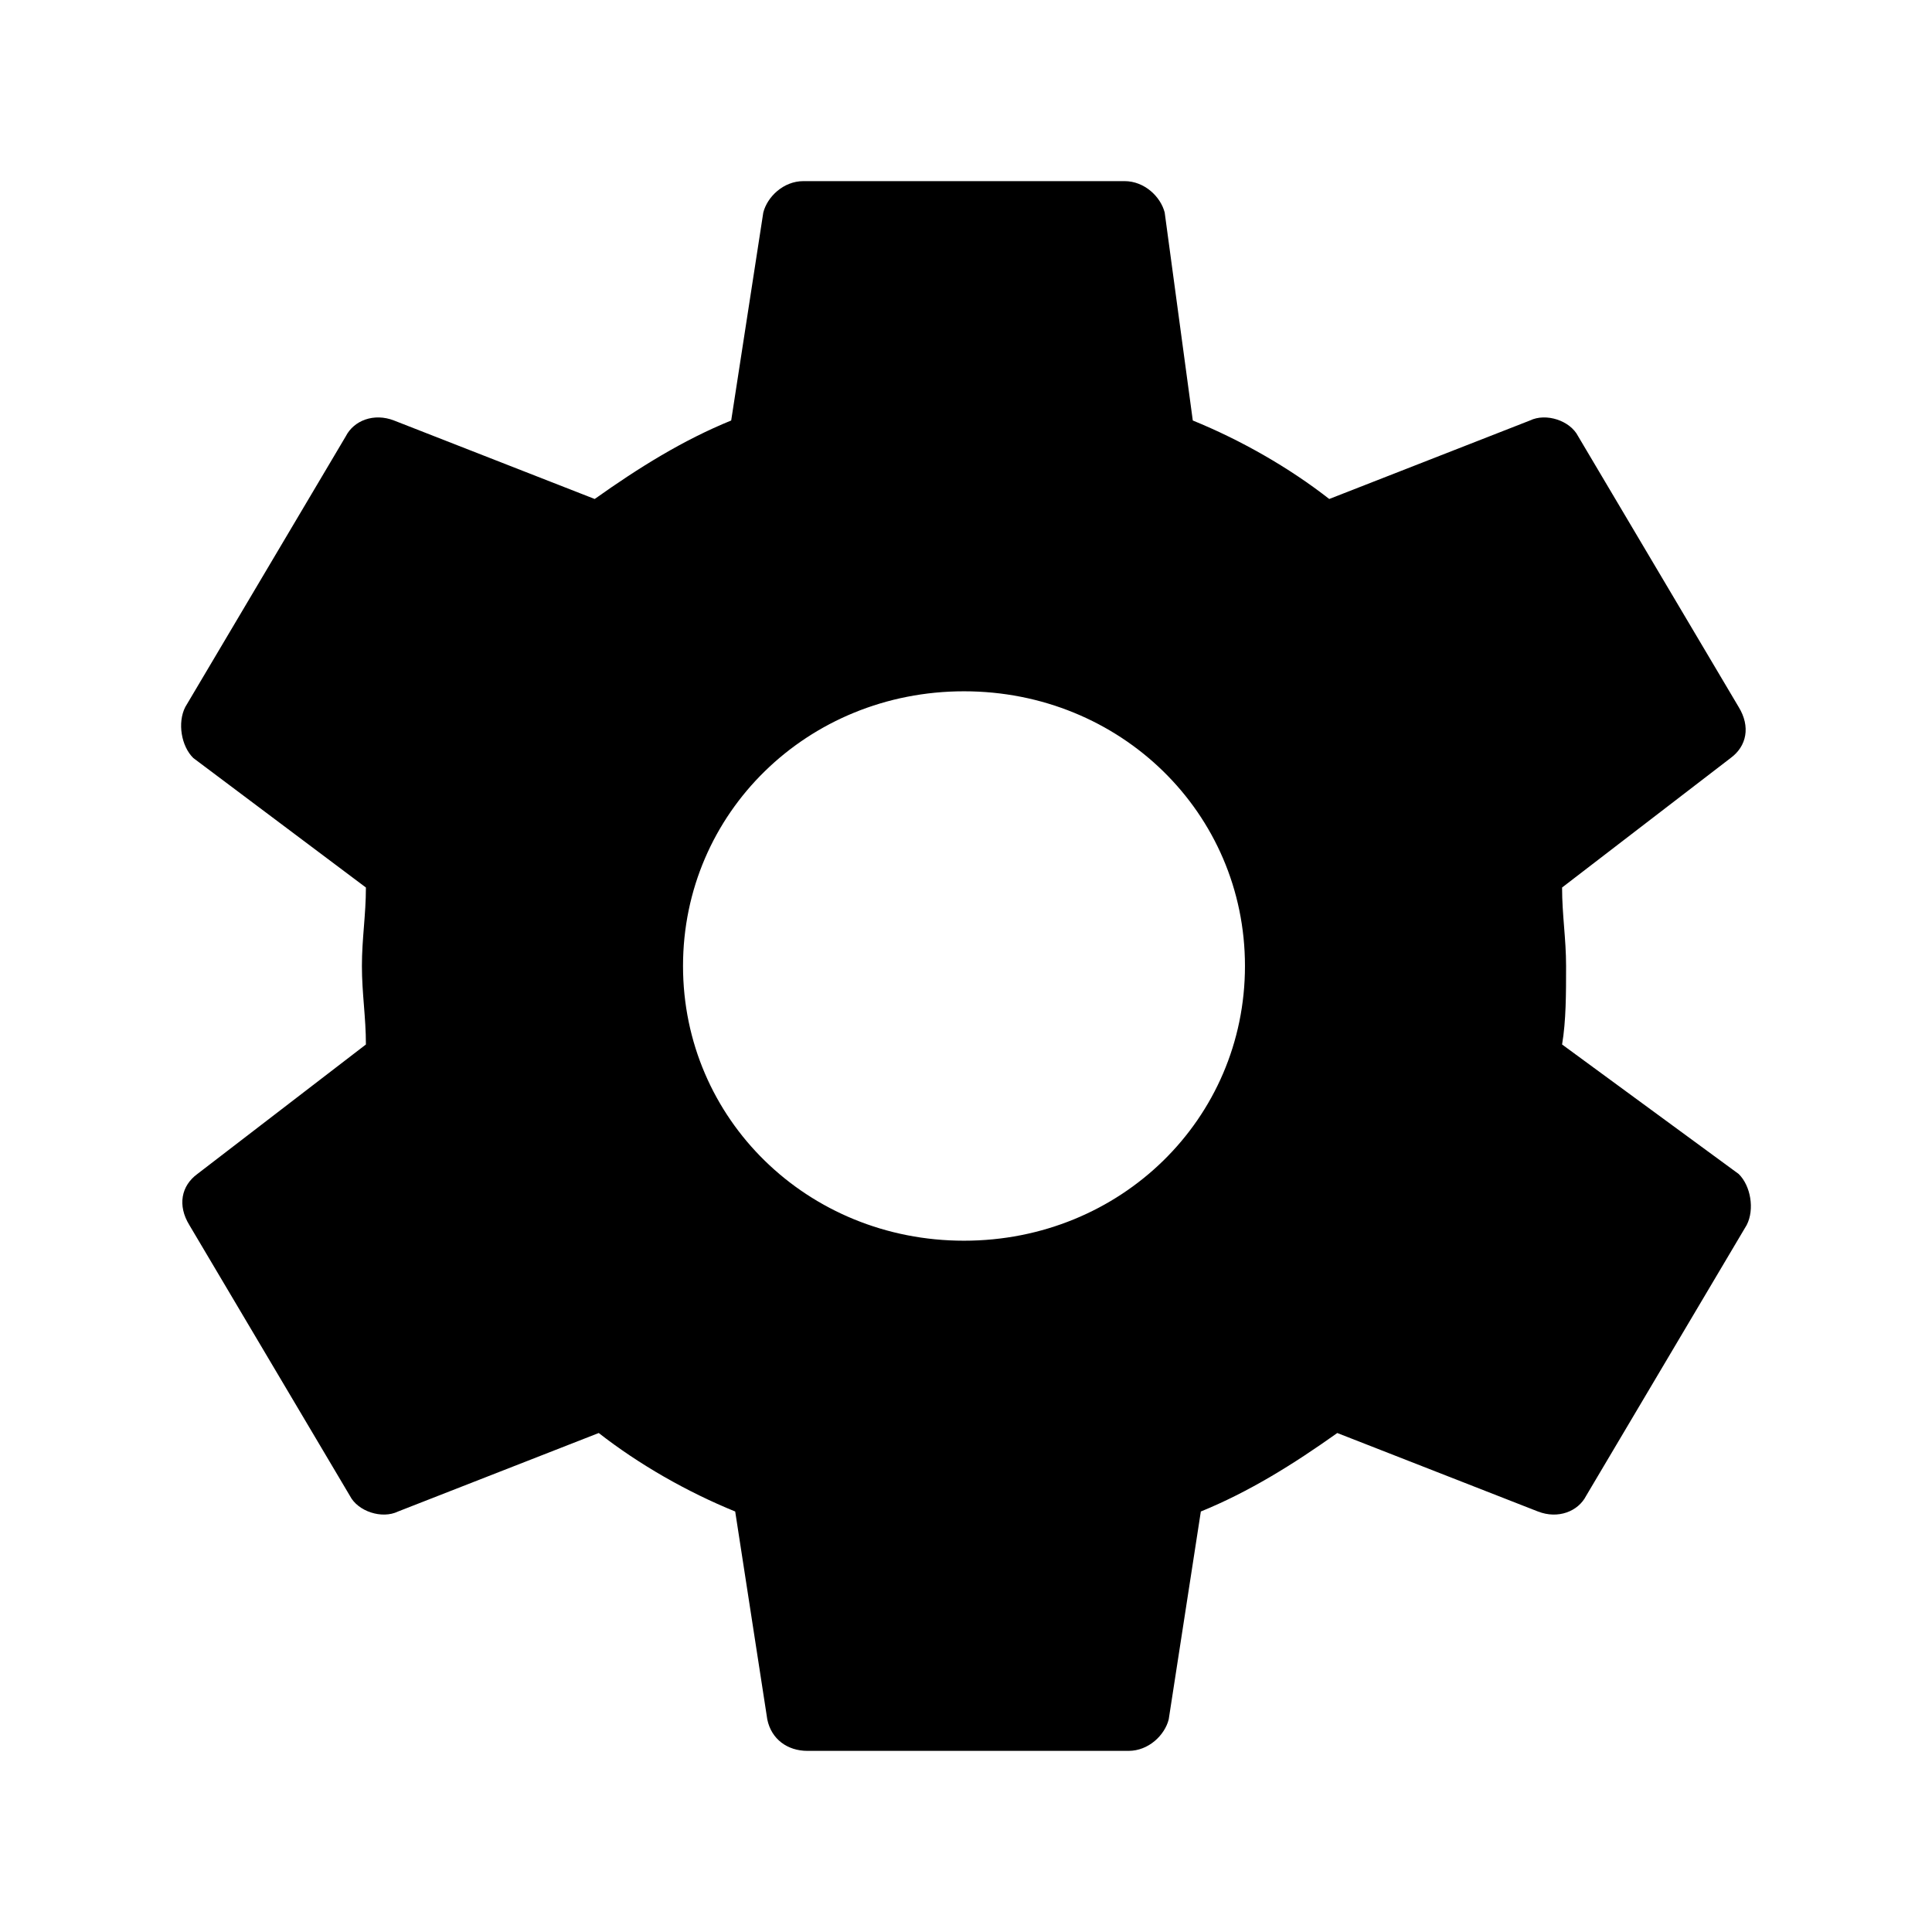
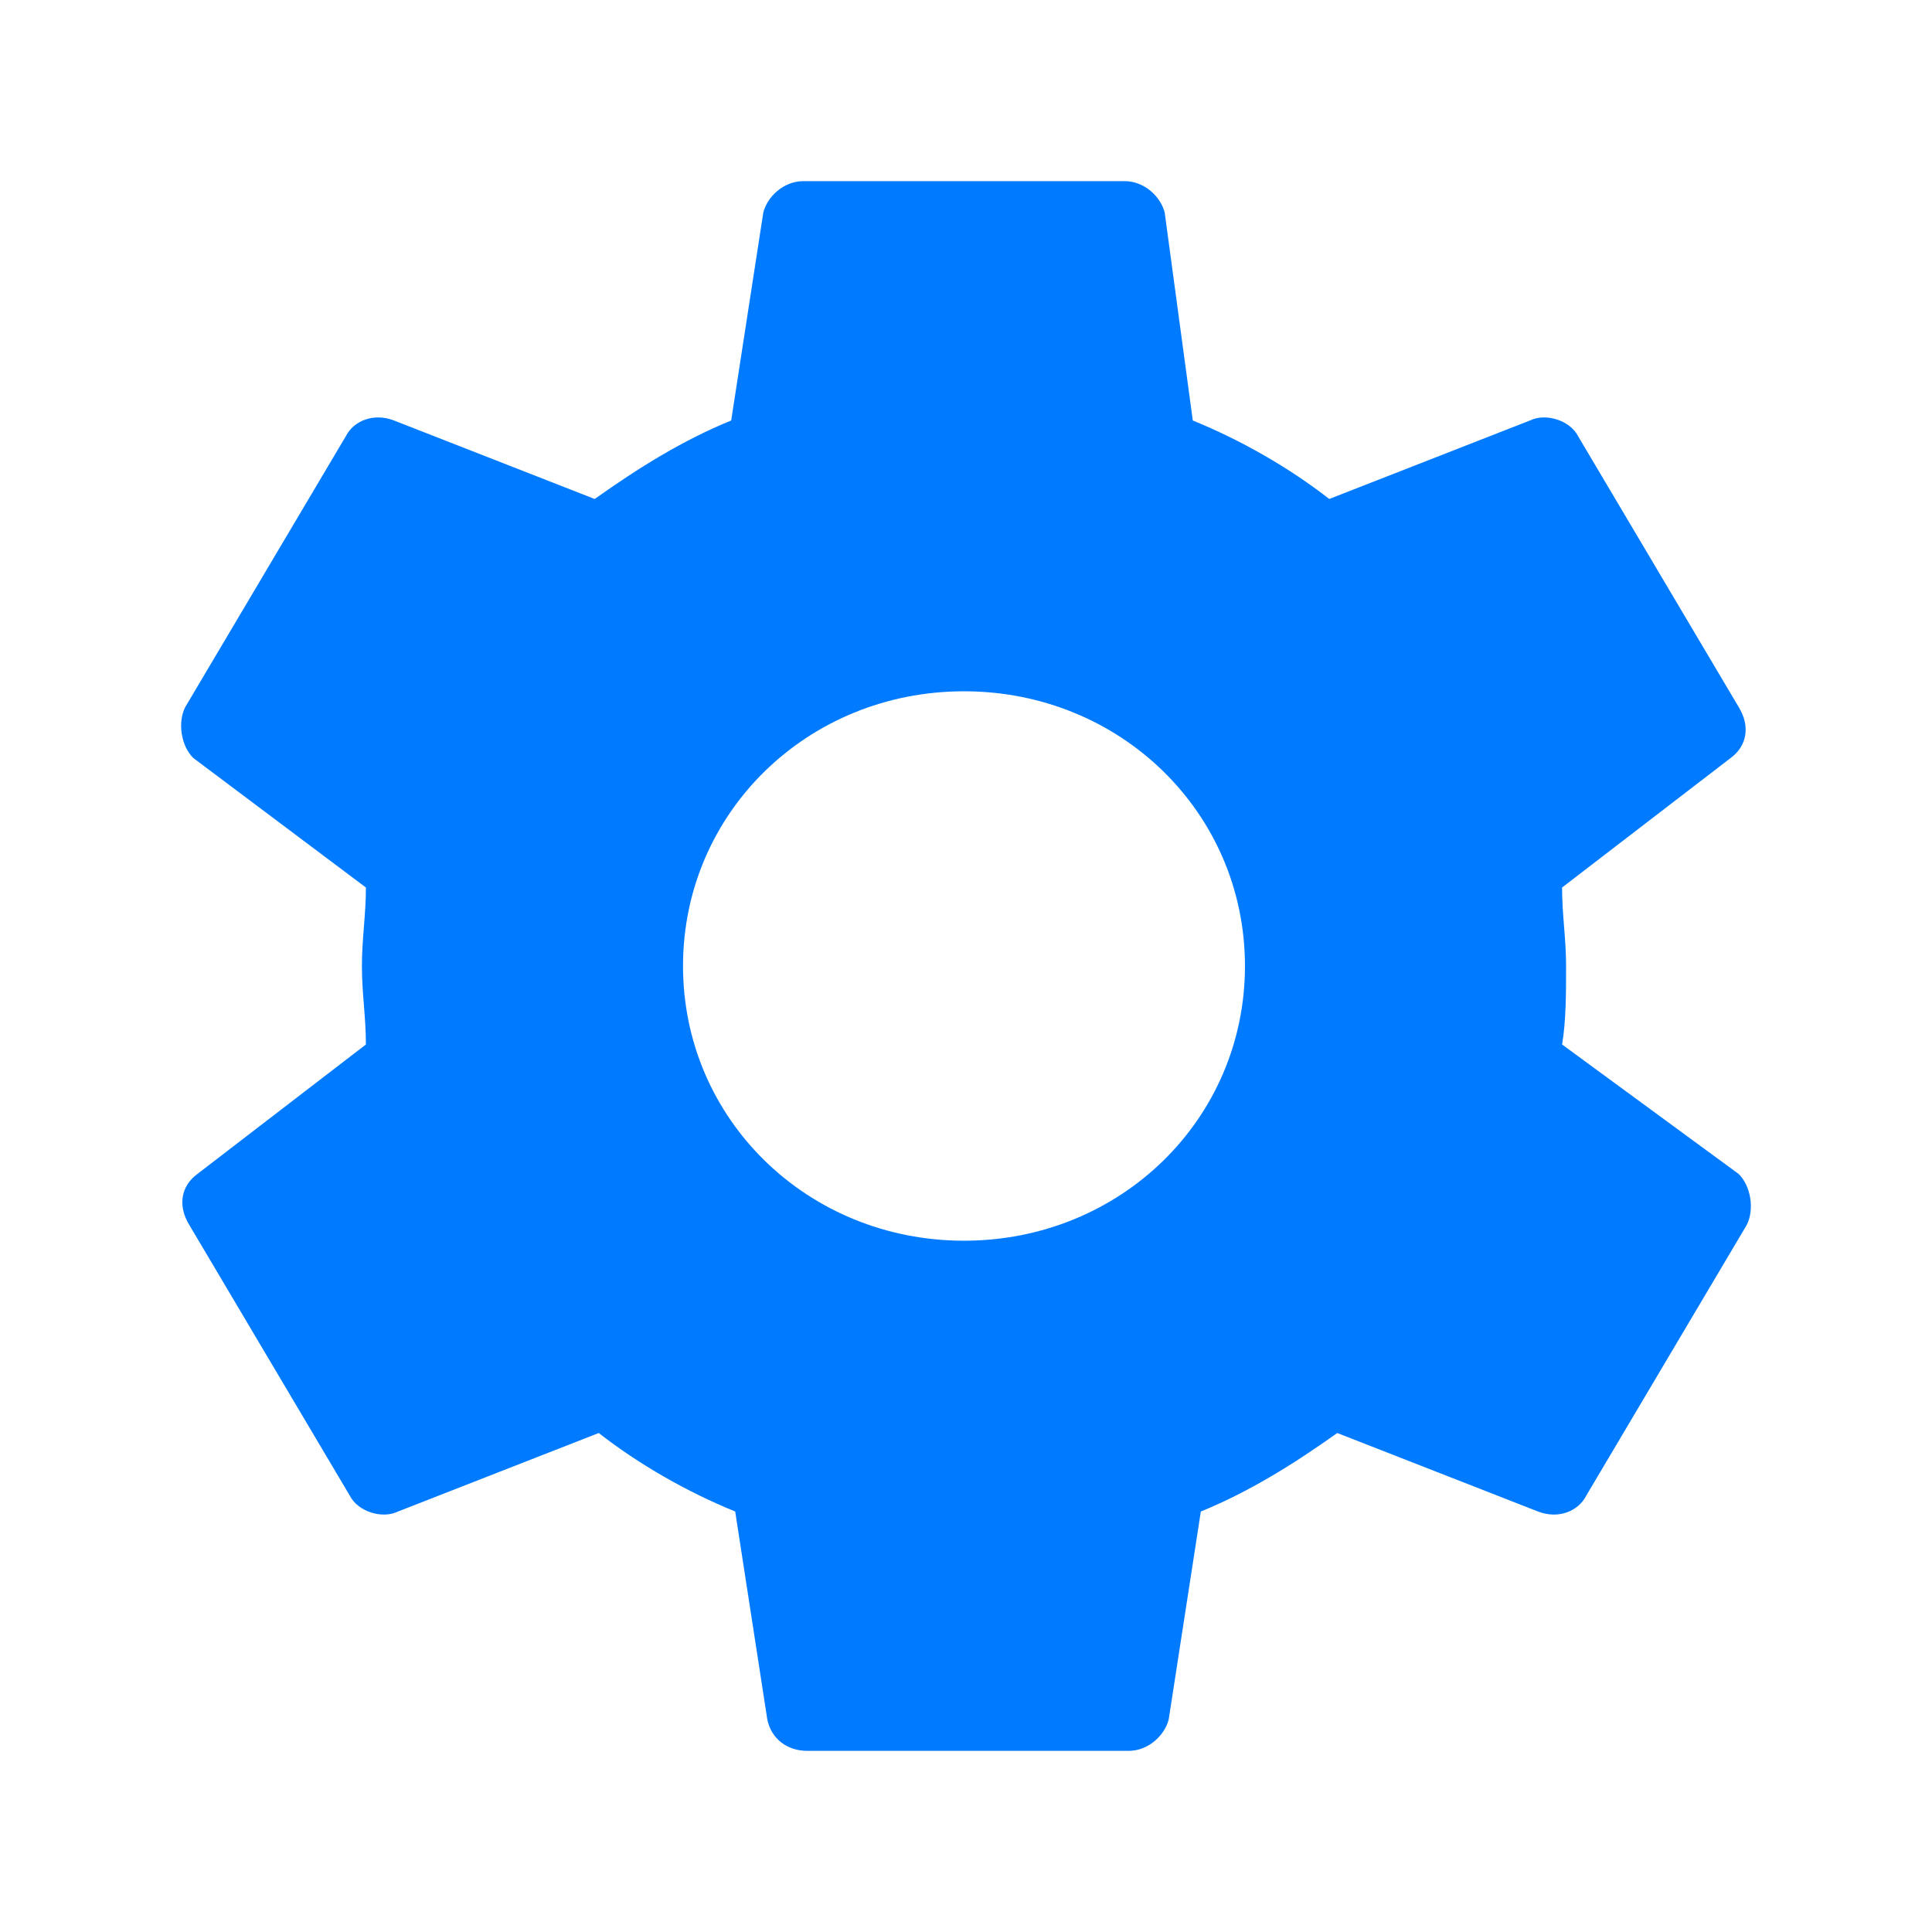
<svg xmlns="http://www.w3.org/2000/svg" viewBox="0 0 512 512">
-   <path d="M413.967 276.8c1.06-6.235 1.06-13.518 1.06-20.8s-1.06-13.518-1.06-20.8l44.667-34.318c4.26-3.118 5.319-8.317 2.13-13.518L418.215 115.6c-2.129-4.164-8.507-6.235-12.767-4.164l-53.186 20.801c-10.638-8.318-23.394-15.601-36.16-20.801l-7.448-55.117c-1.06-4.154-5.319-8.318-10.638-8.318h-85.098c-5.318 0-9.577 4.164-10.637 8.318l-8.508 55.117c-12.767 5.2-24.464 12.482-36.171 20.801l-53.186-20.801c-5.319-2.071-10.638 0-12.767 4.164L49.1 187.365c-2.119 4.153-1.061 10.399 2.129 13.518L96.97 235.2c0 7.282-1.06 13.518-1.06 20.8s1.06 13.518 1.06 20.8l-44.668 34.318c-4.26 3.118-5.318 8.317-2.13 13.518L92.721 396.4c2.13 4.164 8.508 6.235 12.767 4.164l53.187-20.801c10.637 8.318 23.394 15.601 36.16 20.801l8.508 55.117c1.069 5.2 5.318 8.318 10.637 8.318h85.098c5.319 0 9.578-4.164 10.638-8.318l8.518-55.117c12.757-5.2 24.464-12.482 36.16-20.801l53.187 20.801c5.318 2.071 10.637 0 12.767-4.164l42.549-71.765c2.129-4.153 1.06-10.399-2.13-13.518l-46.8-34.317zm-158.499 52c-41.489 0-74.46-32.235-74.46-72.8s32.971-72.8 74.46-72.8 74.461 32.235 74.461 72.8-32.972 72.8-74.461 72.8z" />
+   <path fill="#007bff" d="M413.967 276.8c1.06-6.235 1.06-13.518 1.06-20.8s-1.06-13.518-1.06-20.8l44.667-34.318c4.26-3.118 5.319-8.317 2.13-13.518L418.215 115.6c-2.129-4.164-8.507-6.235-12.767-4.164l-53.186 20.801c-10.638-8.318-23.394-15.601-36.16-20.801l-7.448-55.117c-1.06-4.154-5.319-8.318-10.638-8.318h-85.098c-5.318 0-9.577 4.164-10.637 8.318l-8.508 55.117c-12.767 5.2-24.464 12.482-36.171 20.801l-53.186-20.801c-5.319-2.071-10.638 0-12.767 4.164L49.1 187.365c-2.119 4.153-1.061 10.399 2.129 13.518L96.97 235.2c0 7.282-1.06 13.518-1.06 20.8s1.06 13.518 1.06 20.8l-44.668 34.318c-4.26 3.118-5.318 8.317-2.13 13.518L92.721 396.4c2.13 4.164 8.508 6.235 12.767 4.164l53.187-20.801c10.637 8.318 23.394 15.601 36.16 20.801l8.508 55.117c1.069 5.2 5.318 8.318 10.637 8.318h85.098c5.319 0 9.578-4.164 10.638-8.318l8.518-55.117c12.757-5.2 24.464-12.482 36.16-20.801l53.187 20.801c5.318 2.071 10.637 0 12.767-4.164l42.549-71.765c2.129-4.153 1.06-10.399-2.13-13.518l-46.8-34.317zm-158.499 52c-41.489 0-74.46-32.235-74.46-72.8s32.971-72.8 74.46-72.8 74.461 32.235 74.461 72.8-32.972 72.8-74.461 72.8z" />
</svg>
